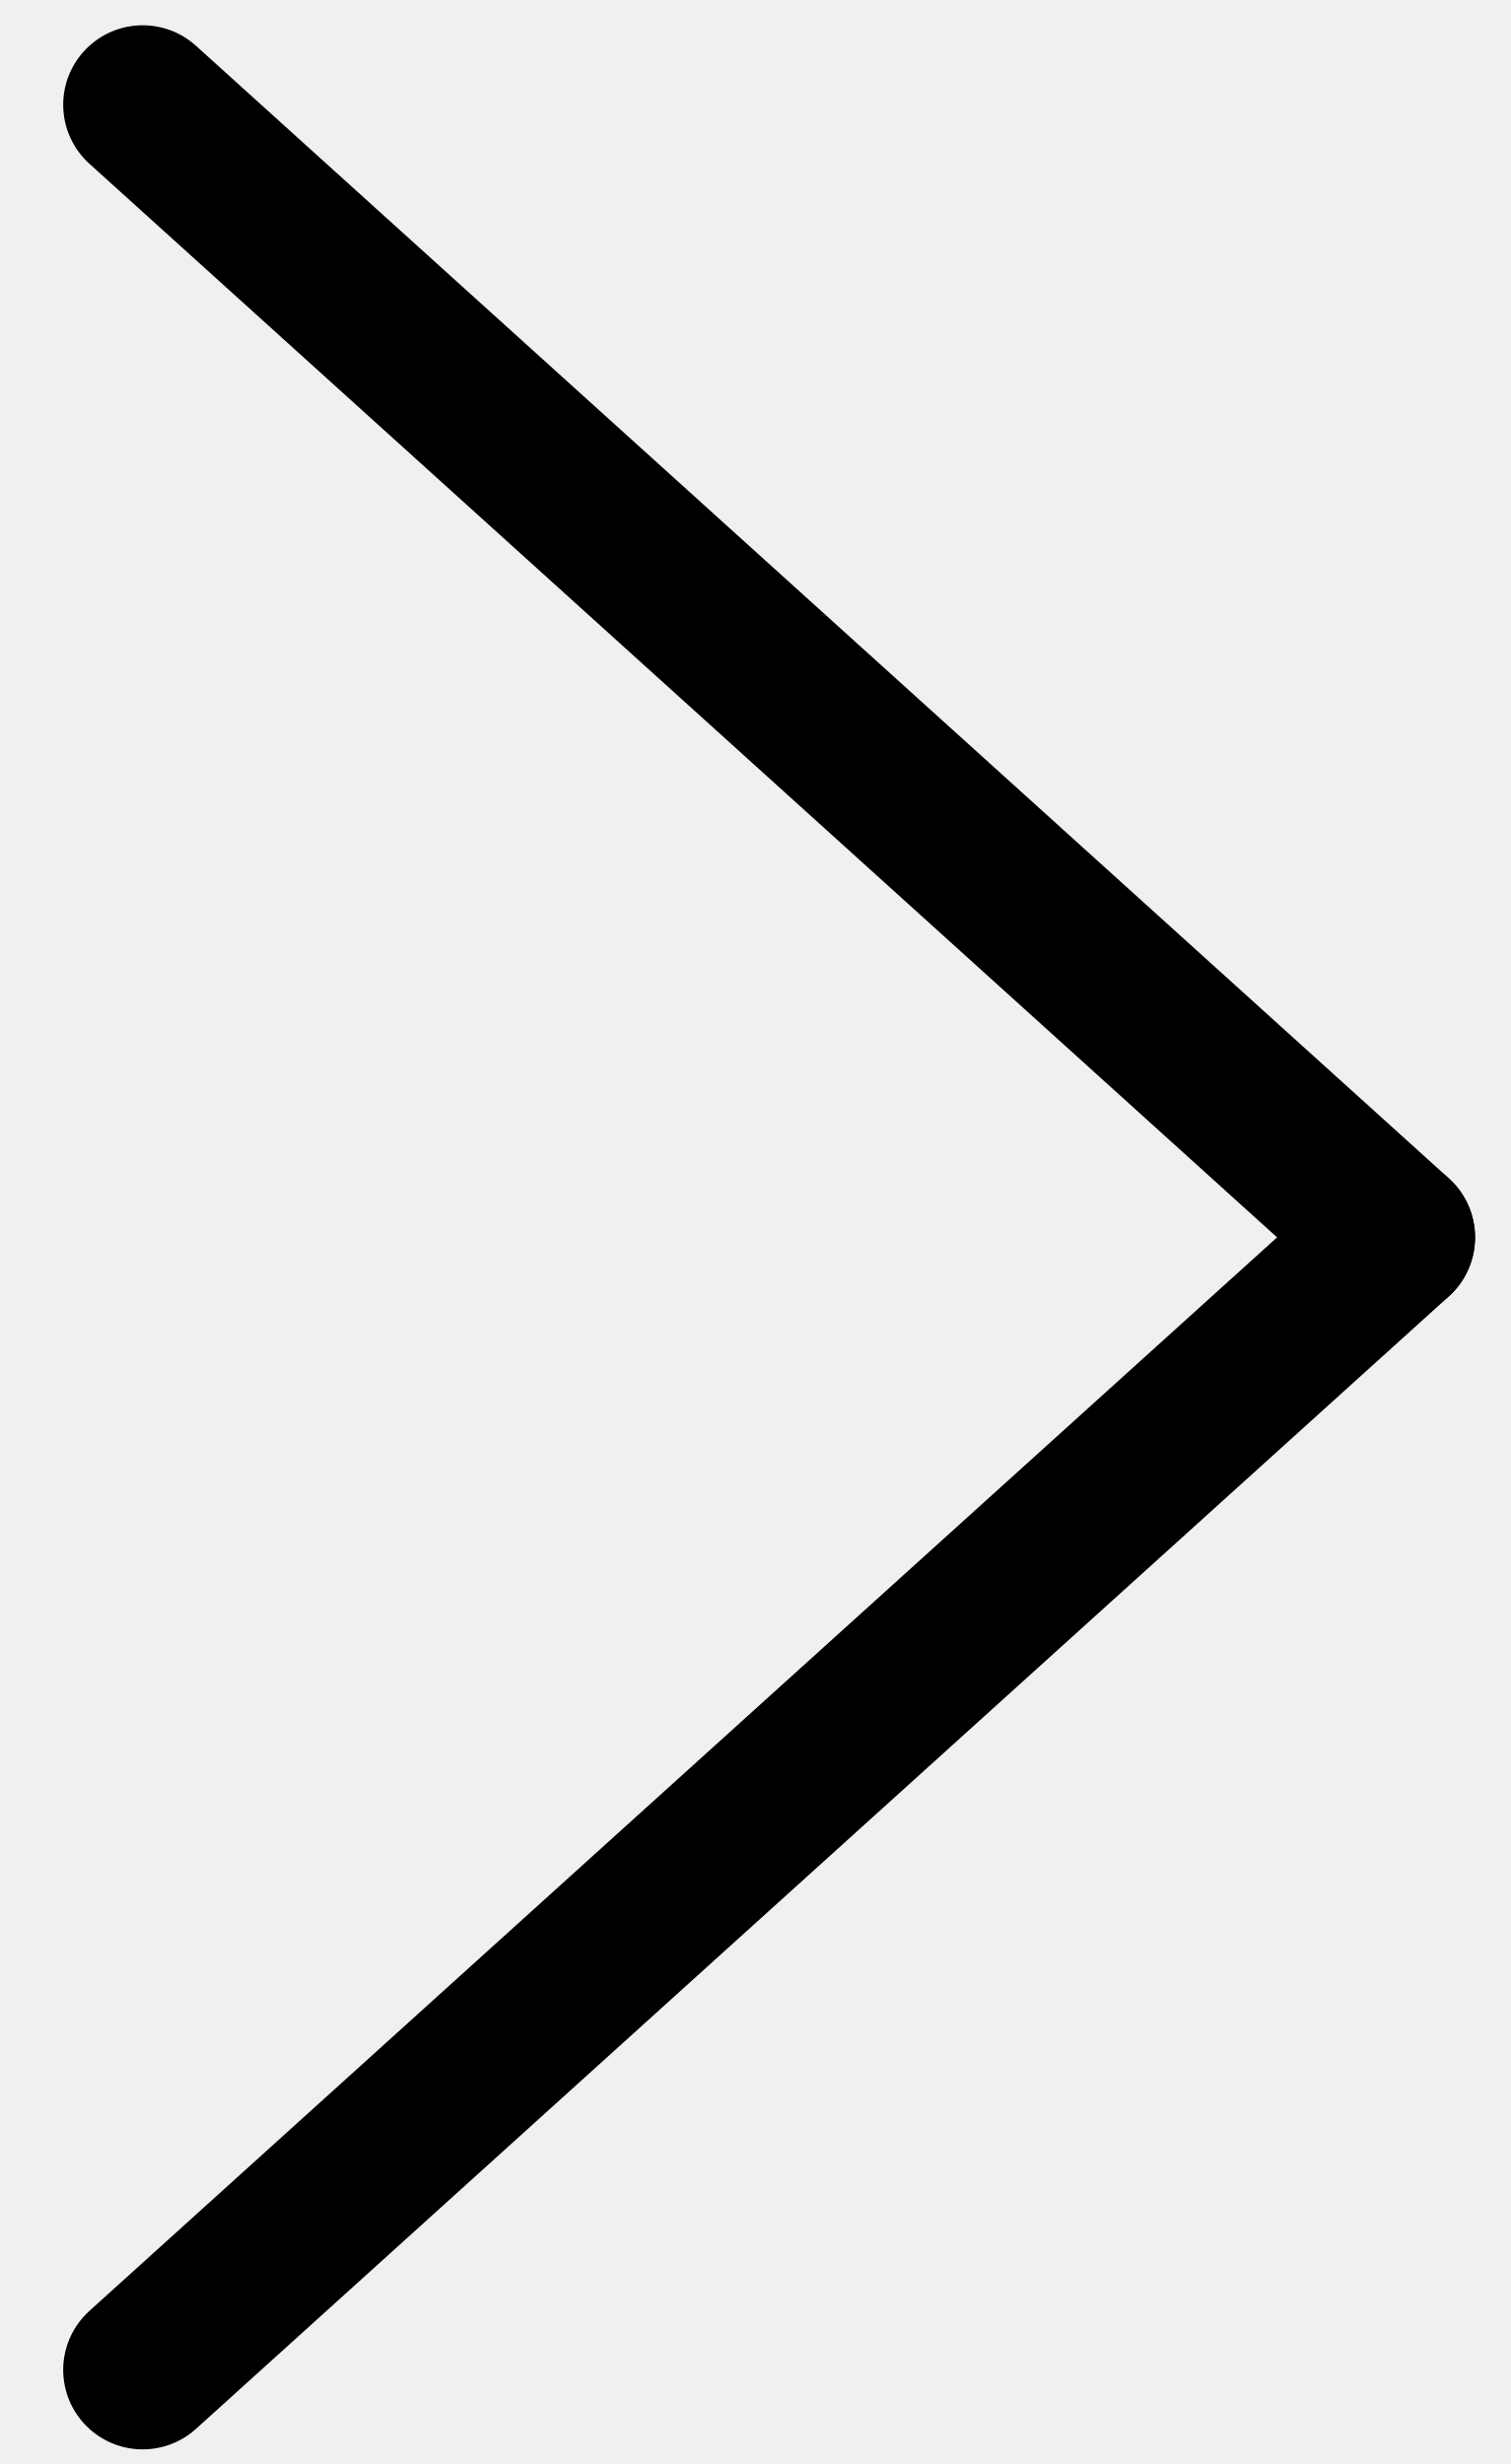
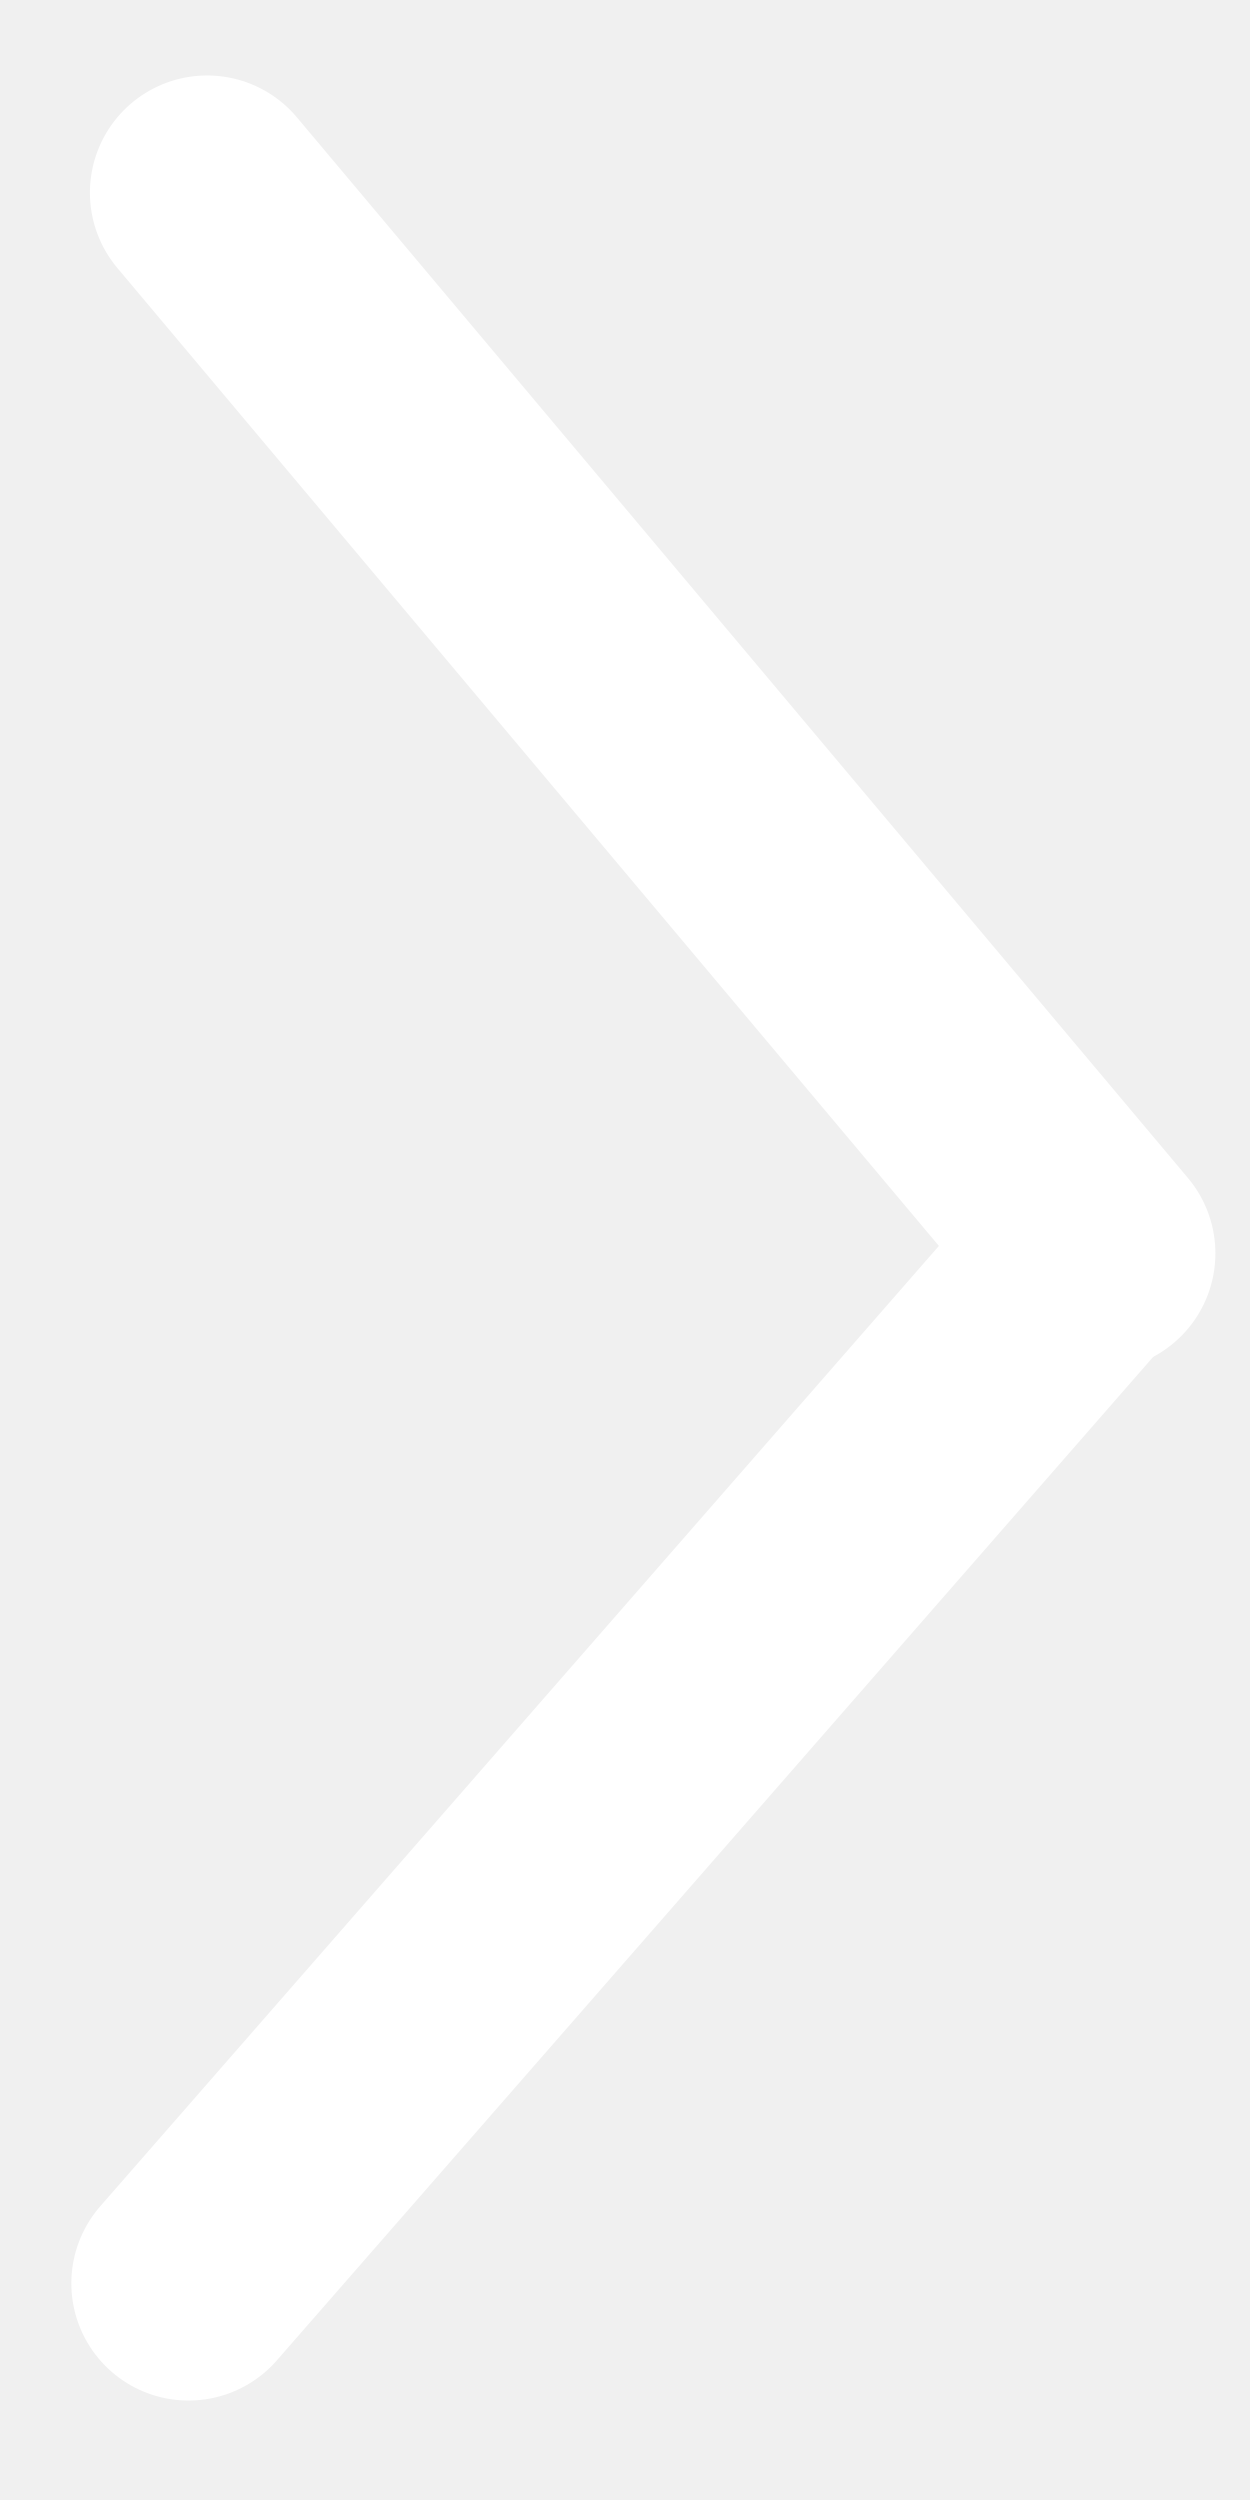
- <svg xmlns="http://www.w3.org/2000/svg" width="19" height="31" viewBox="0 0 19 31" fill="none">
-   <path d="M1.795 1.318L17.557 15.567" stroke="black" stroke-width="2" stroke-linecap="round" />
-   <path d="M1.795 29.816L17.557 15.568" stroke="black" stroke-width="2" stroke-linecap="round" />
+ <svg xmlns="http://www.w3.org/2000/svg" width="16" height="32" viewBox="0 0 16 32" fill="white">
+   <line x1="2.413" y1="29.227" x2="13.727" y2="16.271" stroke="white" stroke-width="3" stroke-linecap="round" />
+   <path d="M14.057 16.043L2.651 2.466" stroke="white" stroke-width="3" stroke-linecap="round" />
</svg>
